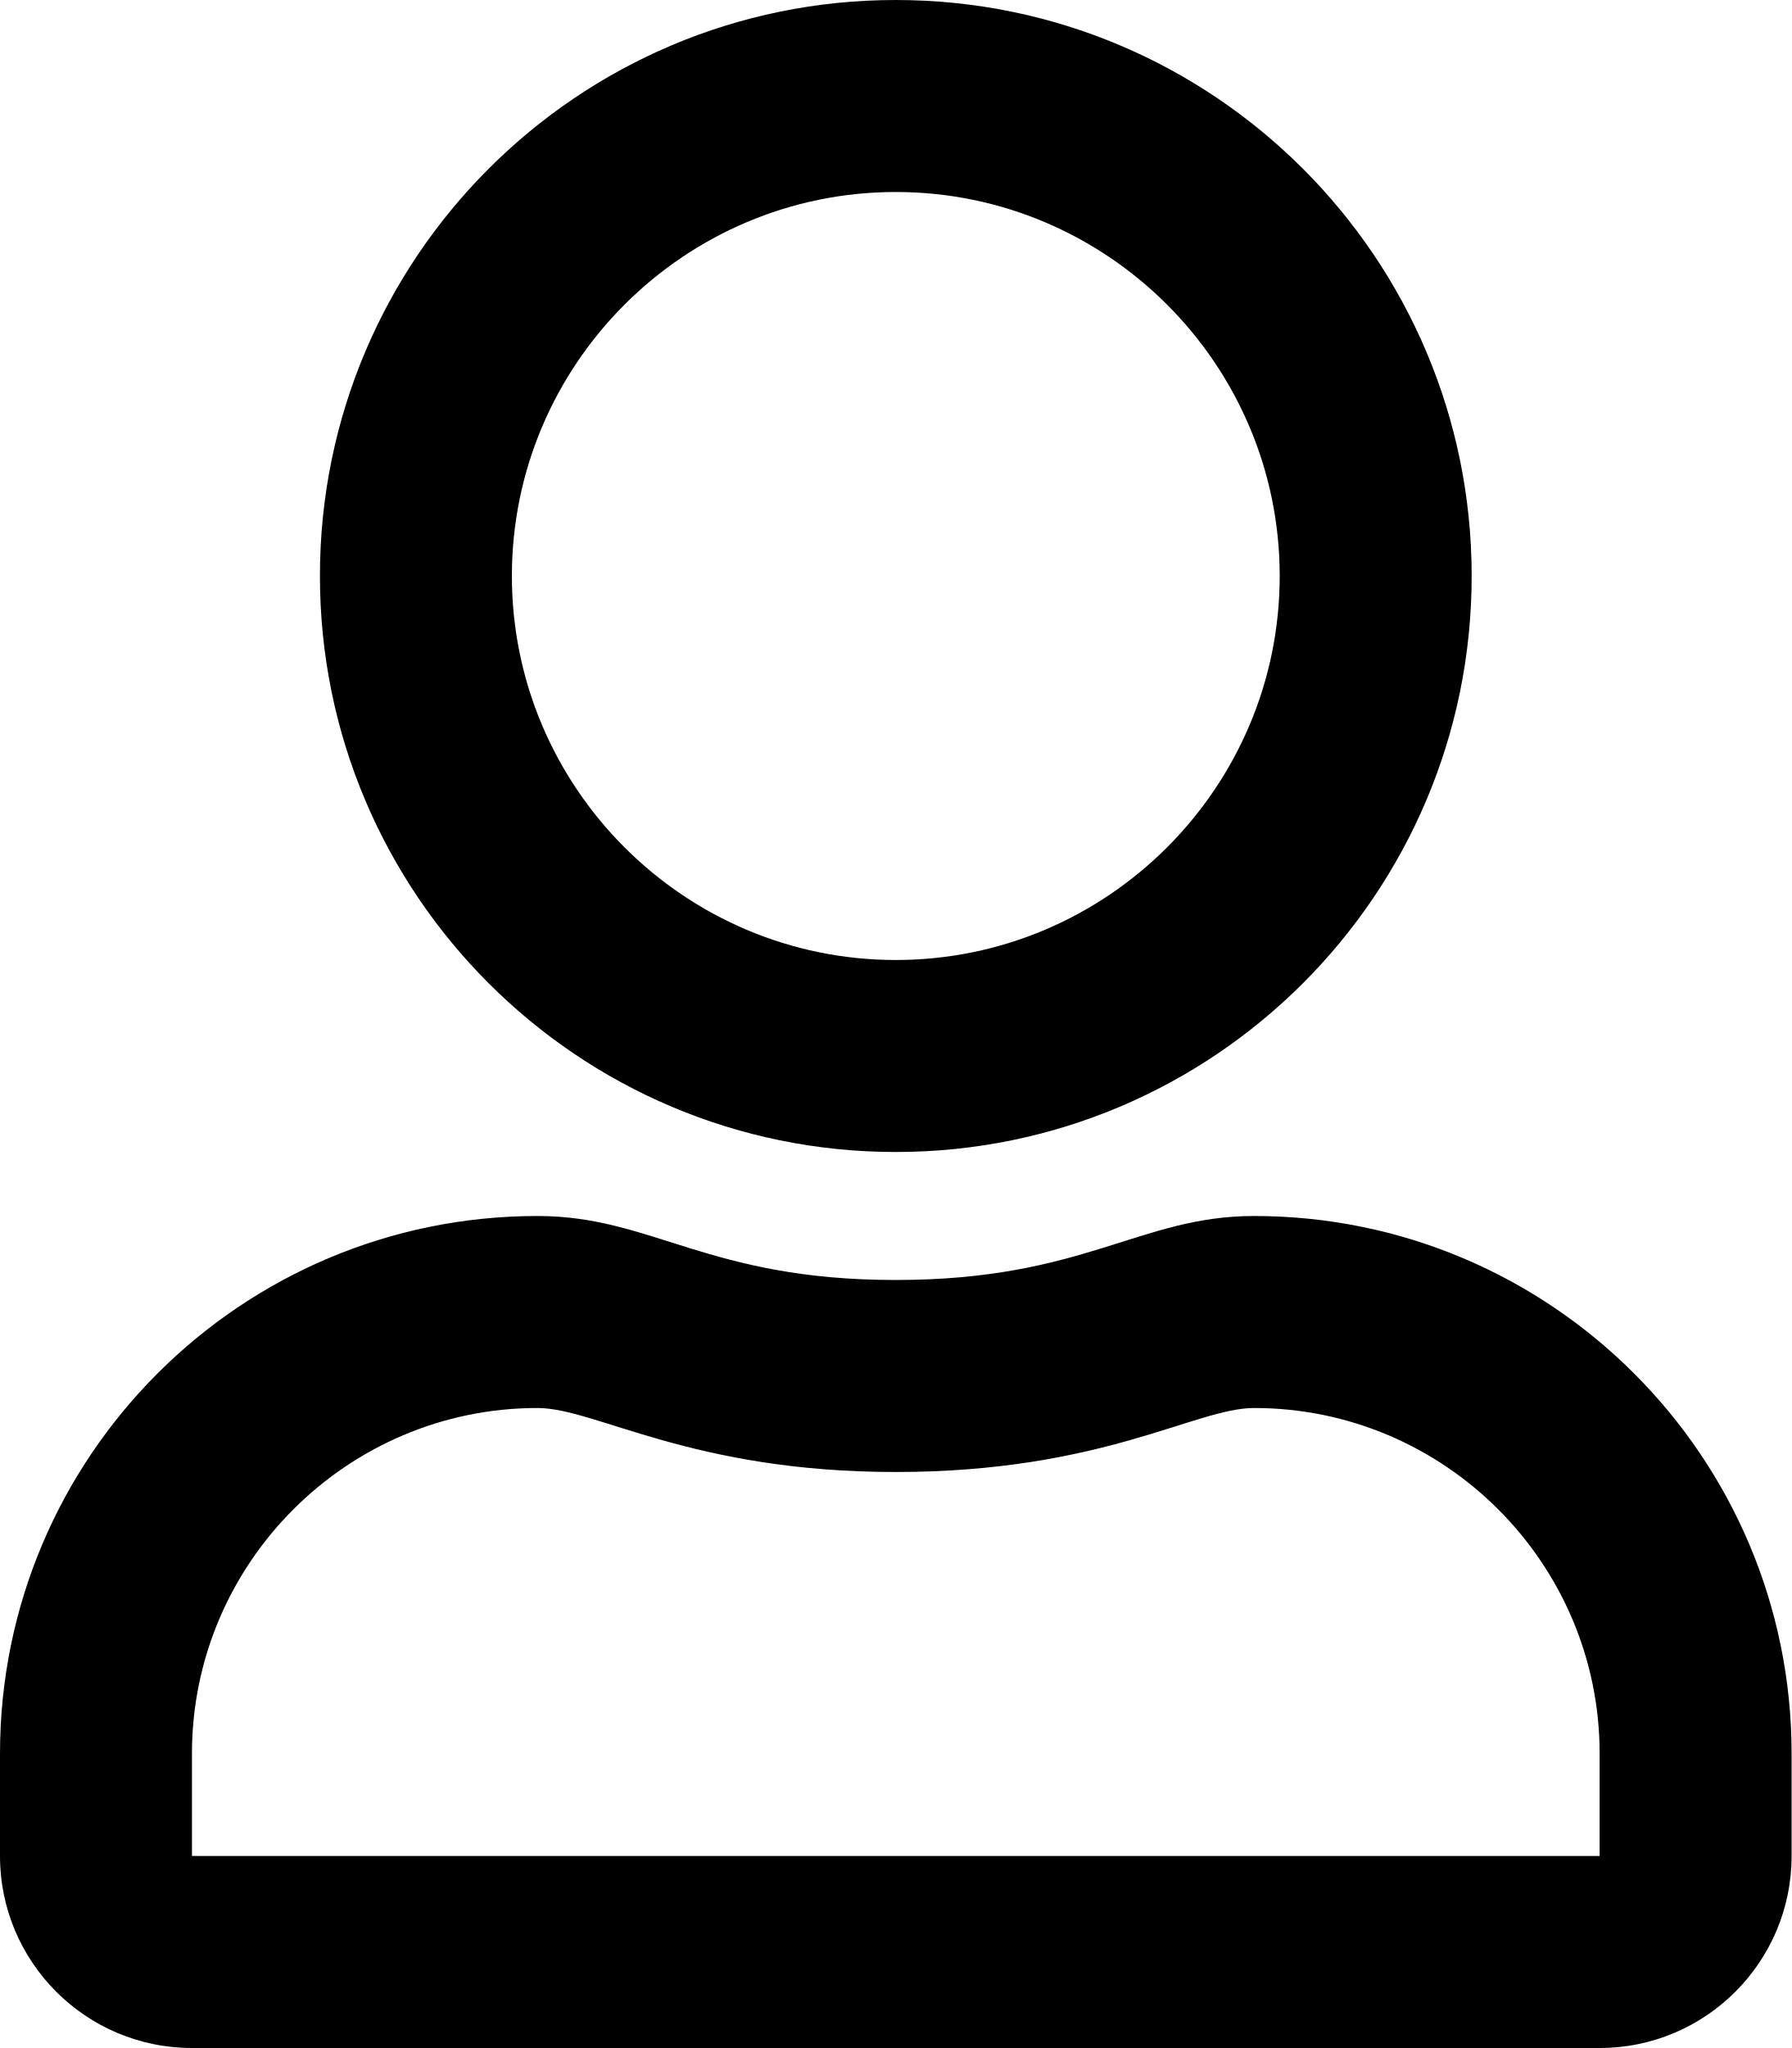
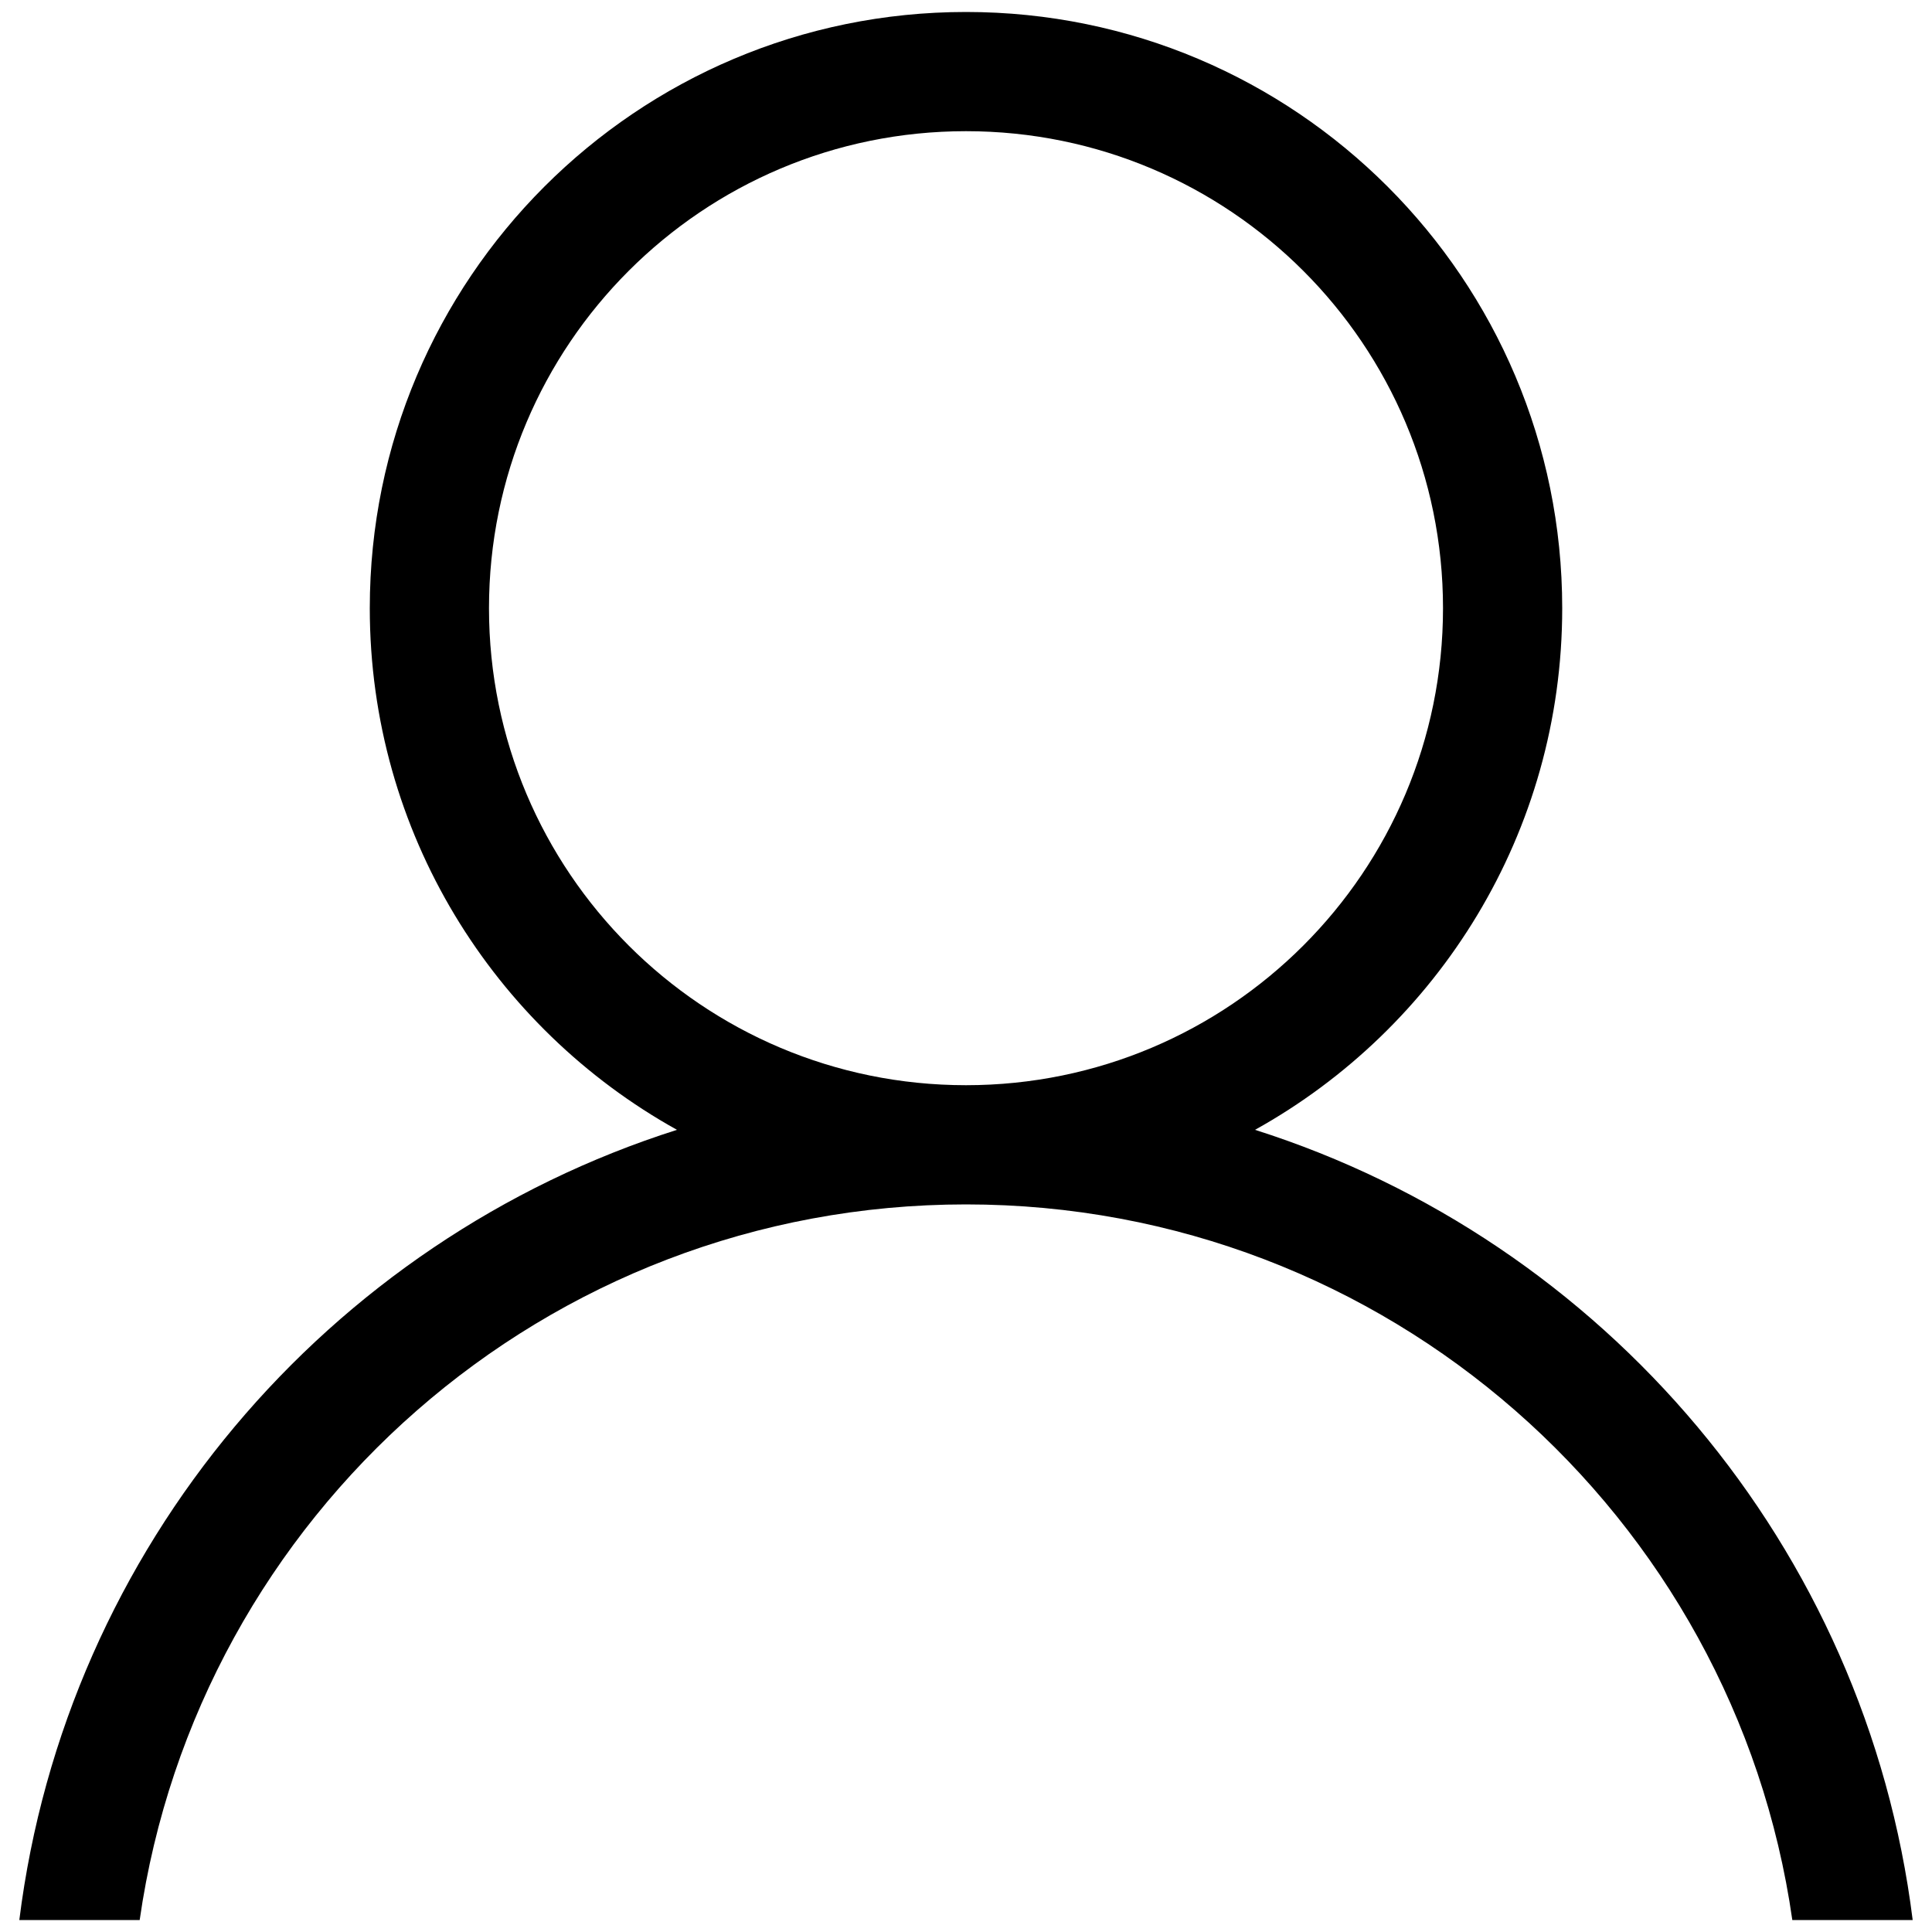
- <svg xmlns="http://www.w3.org/2000/svg" viewBox="0 0 448 512">
-   <path d="M313.6 304c-28.7 0-42.5 16-89.6 16-47.1 0-60.8-16-89.6-16C60.2 304 0 364.2 0 438.4V464c0 26.5 21.5 48 48 48h352c26.5 0 48-21.5 48-48v-25.6c0-74.2-60.2-134.4-134.4-134.4zM400 464H48v-25.6c0-47.6 38.8-86.4 86.4-86.4 14.6 0 38.3 16 89.6 16 51.7 0 74.9-16 89.6-16 47.6 0 86.4 38.8 86.4 86.4V464zM224 288c79.5 0 144-64.5 144-144S303.5 0 224 0 80 64.5 80 144s64.5 144 144 144zm0-240c52.9 0 96 43.1 96 96s-43.1 96-96 96-96-43.1-96-96 43.1-96 96-96z" />
+ <svg xmlns="http://www.w3.org/2000/svg" version="1.1" x="0px" y="0px" viewBox="0 0 1000 1000" enable-background="new 0 0 1000 1000" xml:space="preserve">
+   <g>
+     <path d="M649.6,584.8c94.8-52.7,159-153.8,159-270C808.6,144.4,670.5,6.2,500,6.2c-170.5,0-308.6,138.2-308.6,308.6c0,116.2,64.2,217.3,159,270C169.7,642.2,34.1,800.7,10,993.8h62.3c30-209.4,210-370.4,427.7-370.4c217.7,0,397.8,161,427.7,370.4H990C965.9,800.7,830.3,642.2,649.6,584.8z M253.1,314.8c0-136.4,110.5-246.9,246.9-246.9c136.4,0,246.9,110.5,246.9,246.9S636.4,561.7,500,561.7S253.1,451.2,253.1,314.8z" />
+   </g>
</svg>
